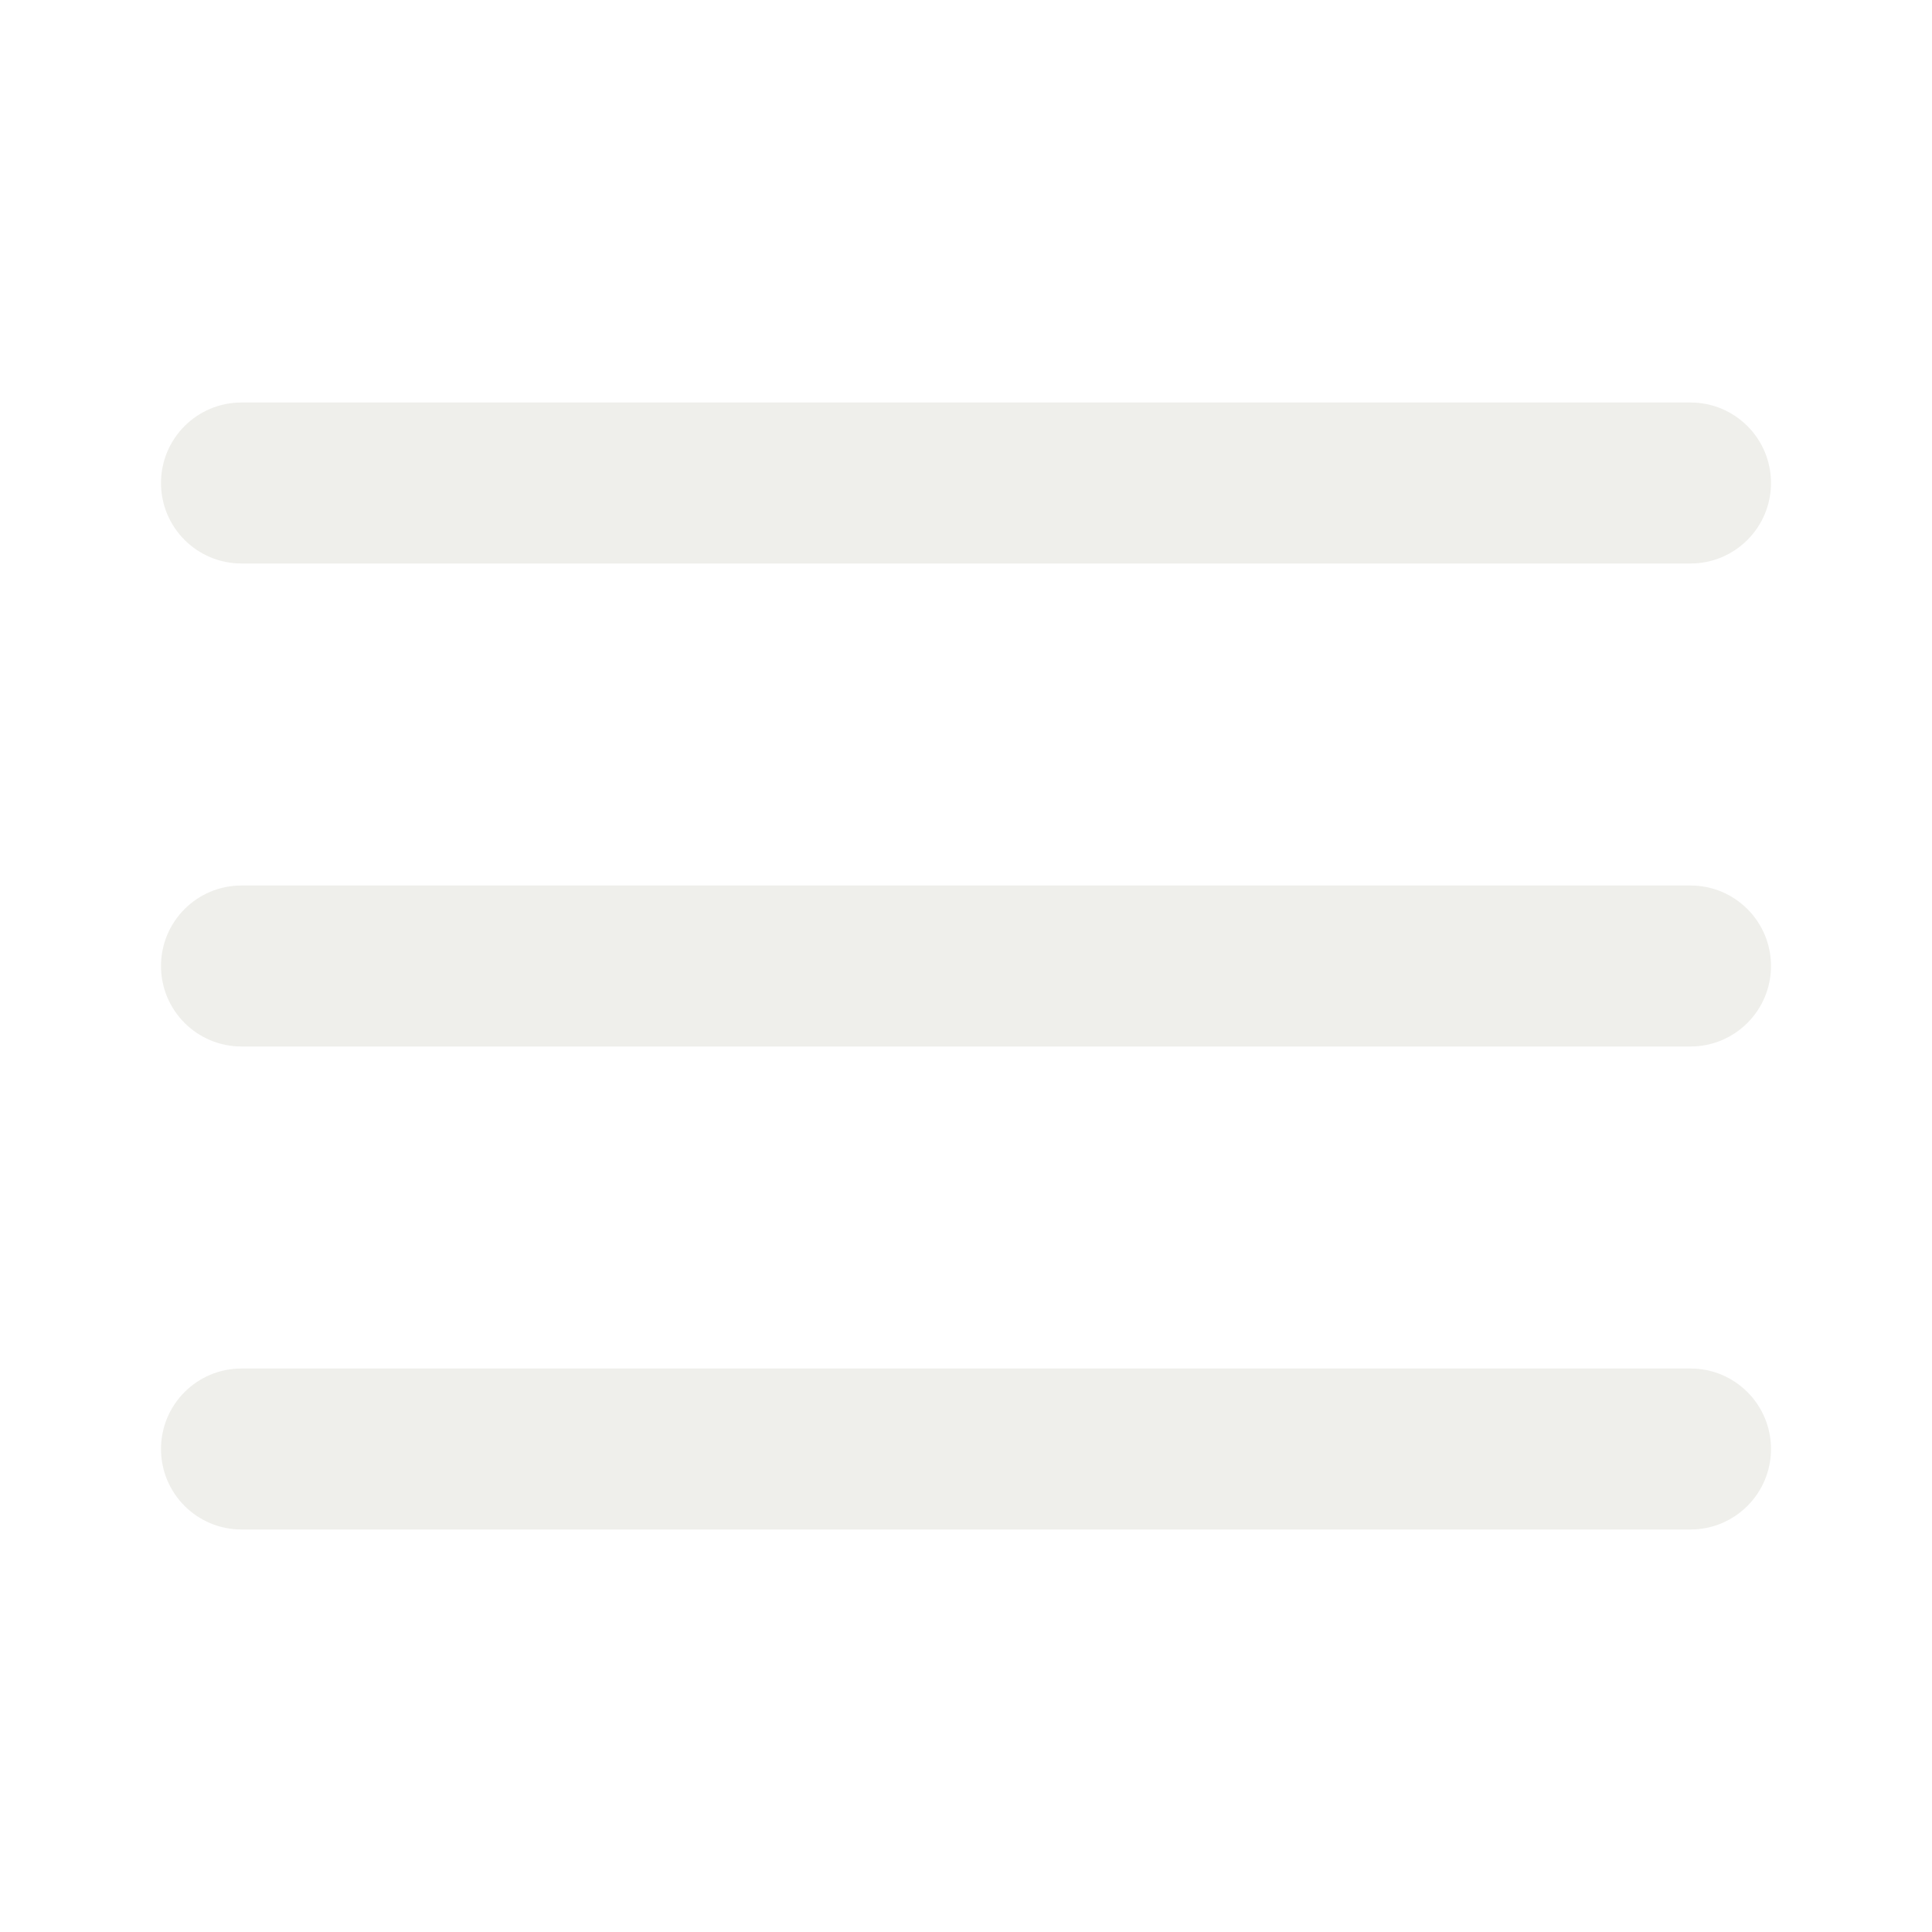
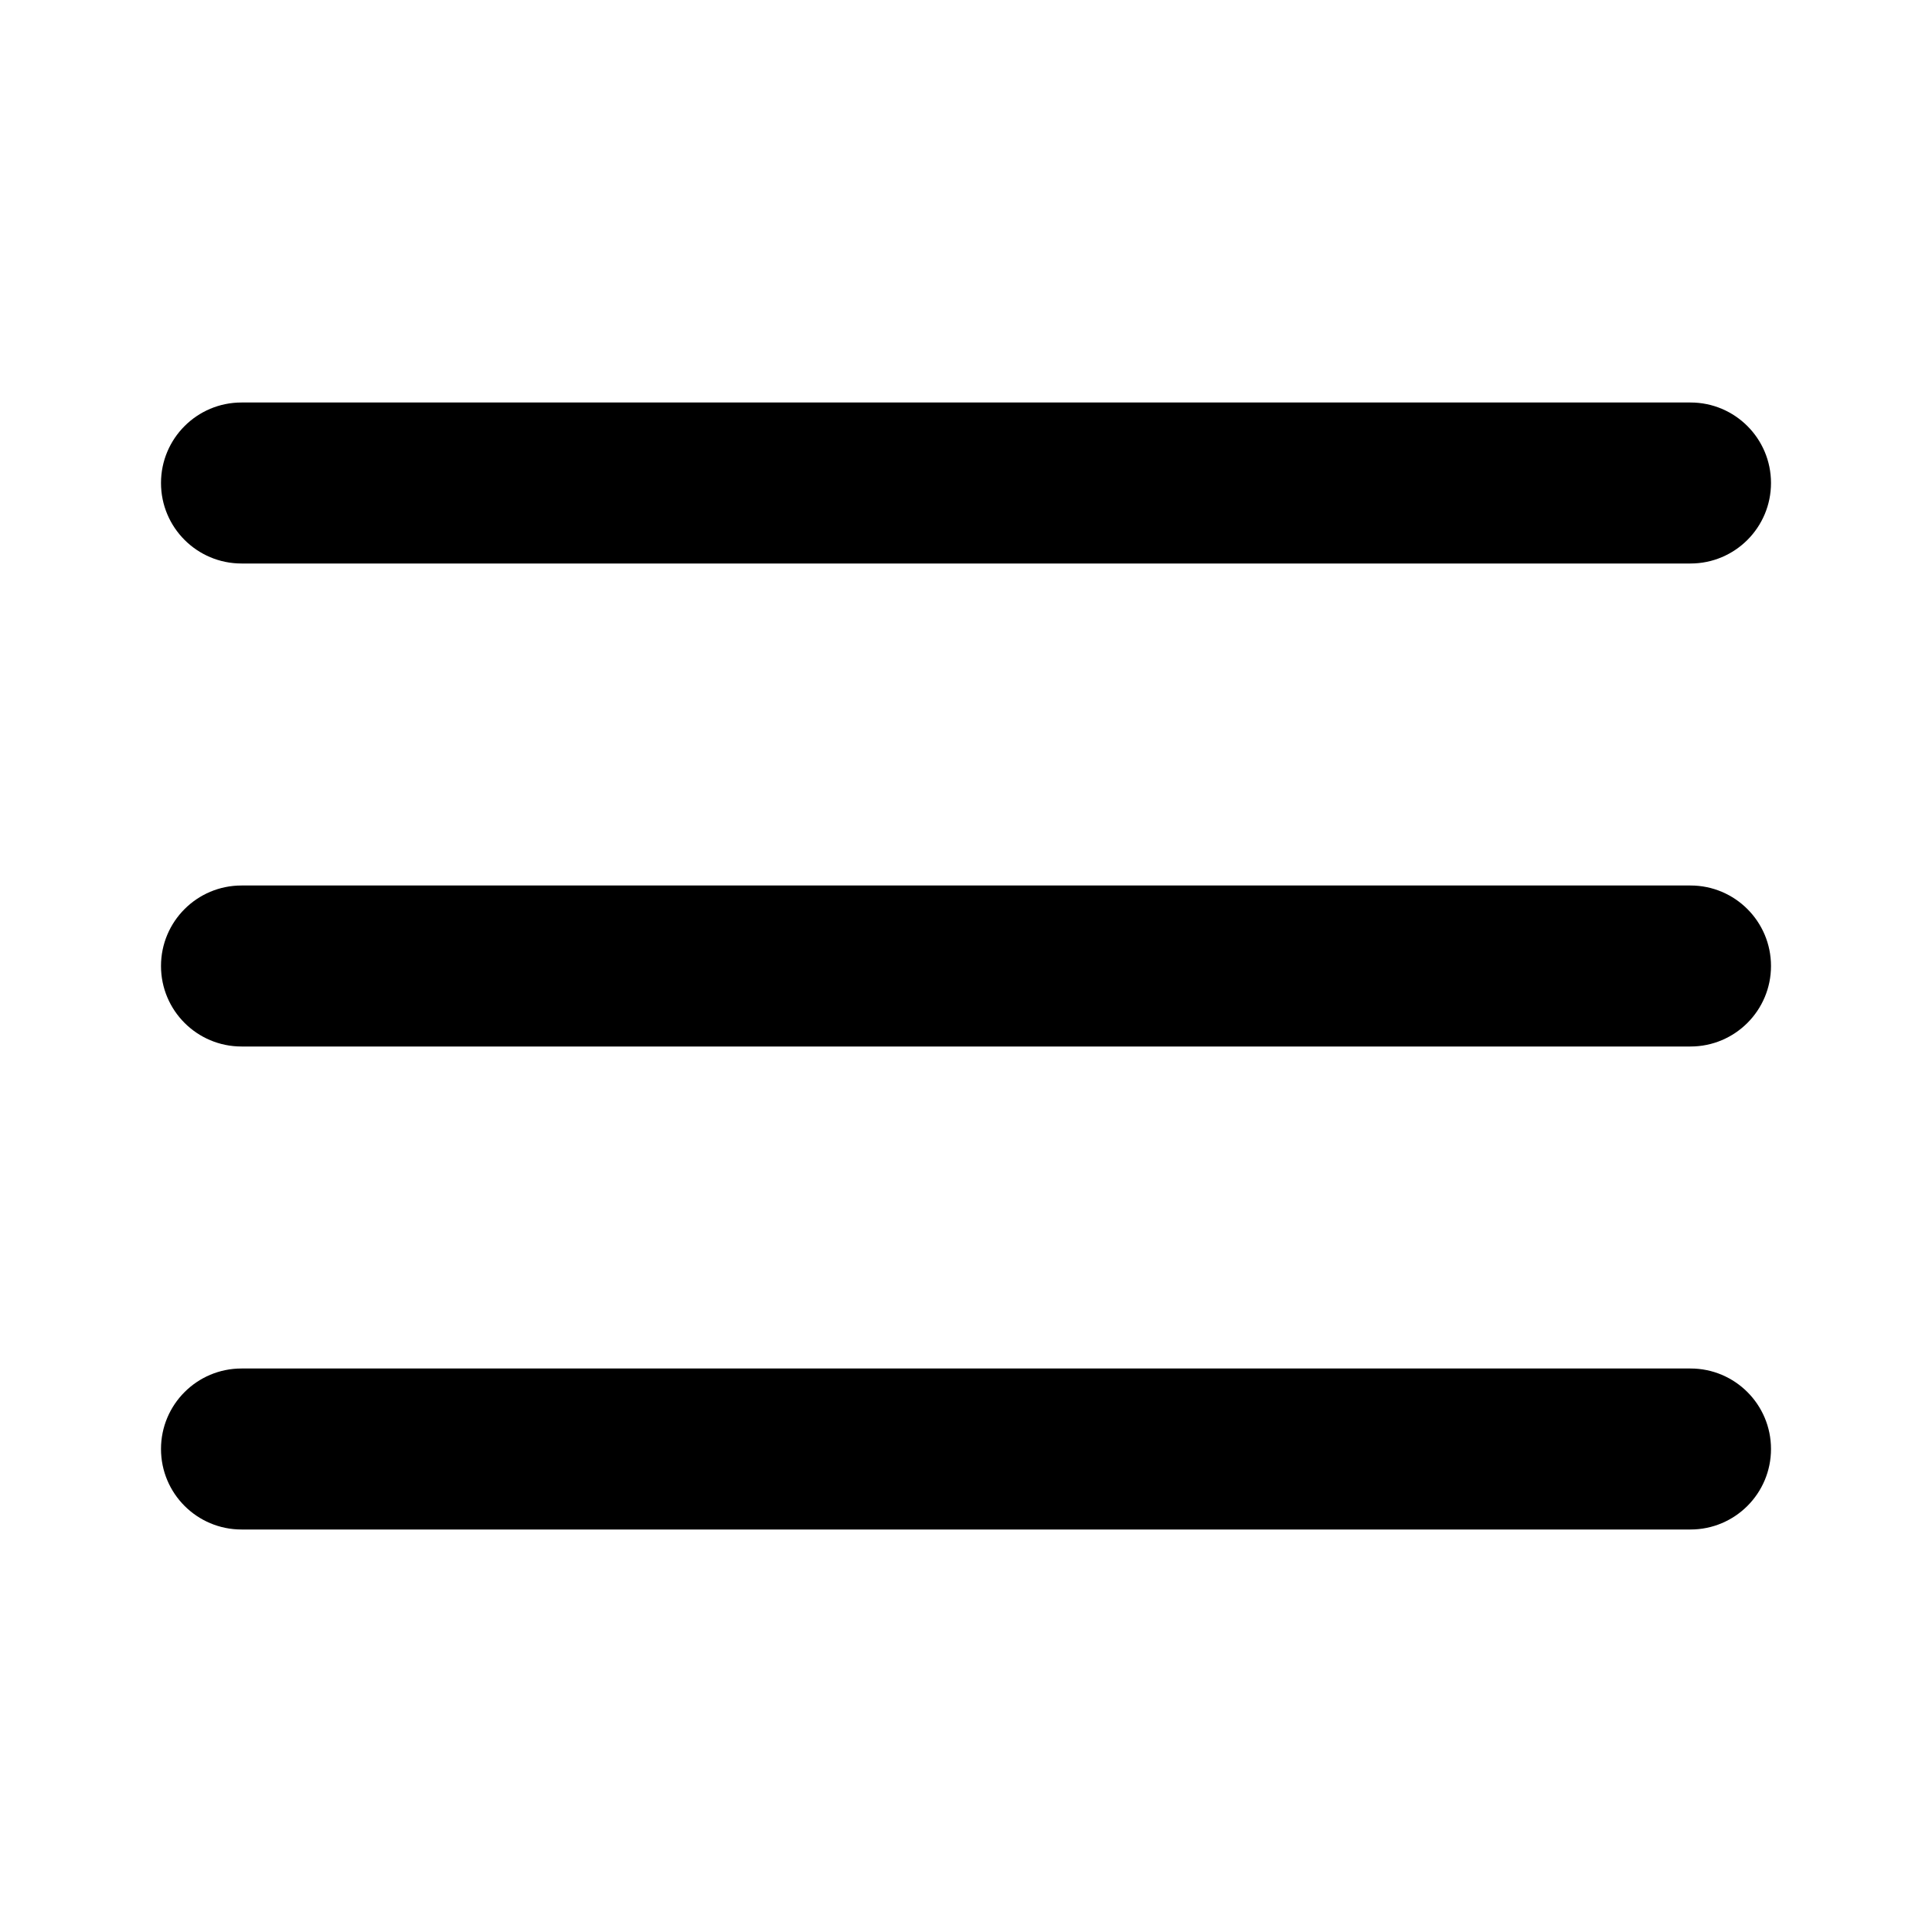
<svg xmlns="http://www.w3.org/2000/svg" viewBox="0 0 24 24" width="24px" height="24px">
-   <path style="fill:#efefeb;line-height:normal;text-indent:0;text-align:start;text-decoration-line:none;text-decoration-style:solid;text-decoration-color:#000;text-transform:none;block-progression:tb;isolation:auto;mix-blend-mode:normal" d="M 3 5 A 1 1 0 1 0 3 7 L 21 7 A 1 1 0 1 0 21 5 L 3 5 z M 3 11 A 1 1 0 1 0 3 13 L 21 13 A 1 1 0 1 0 21 11 L 3 11 z M 3 17 A 1 1 0 1 0 3 19 L 21 19 A 1 1 0 1 0 21 17 L 3 17 z" font-weight="400" font-family="sans-serif" white-space="normal" overflow="visible" />
+   <path style="fill:#000000;line-height:normal;text-indent:0;text-align:start;text-decoration-line:none;text-decoration-style:solid;text-decoration-color:#000;text-transform:none;block-progression:tb;isolation:auto;mix-blend-mode:normal" d="M 3 5 A 1 1 0 1 0 3 7 L 21 7 A 1 1 0 1 0 21 5 L 3 5 z M 3 11 A 1 1 0 1 0 3 13 L 21 13 A 1 1 0 1 0 21 11 L 3 11 z M 3 17 A 1 1 0 1 0 3 19 L 21 19 A 1 1 0 1 0 21 17 L 3 17 z" font-weight="400" font-family="sans-serif" white-space="normal" overflow="visible" />
</svg>
